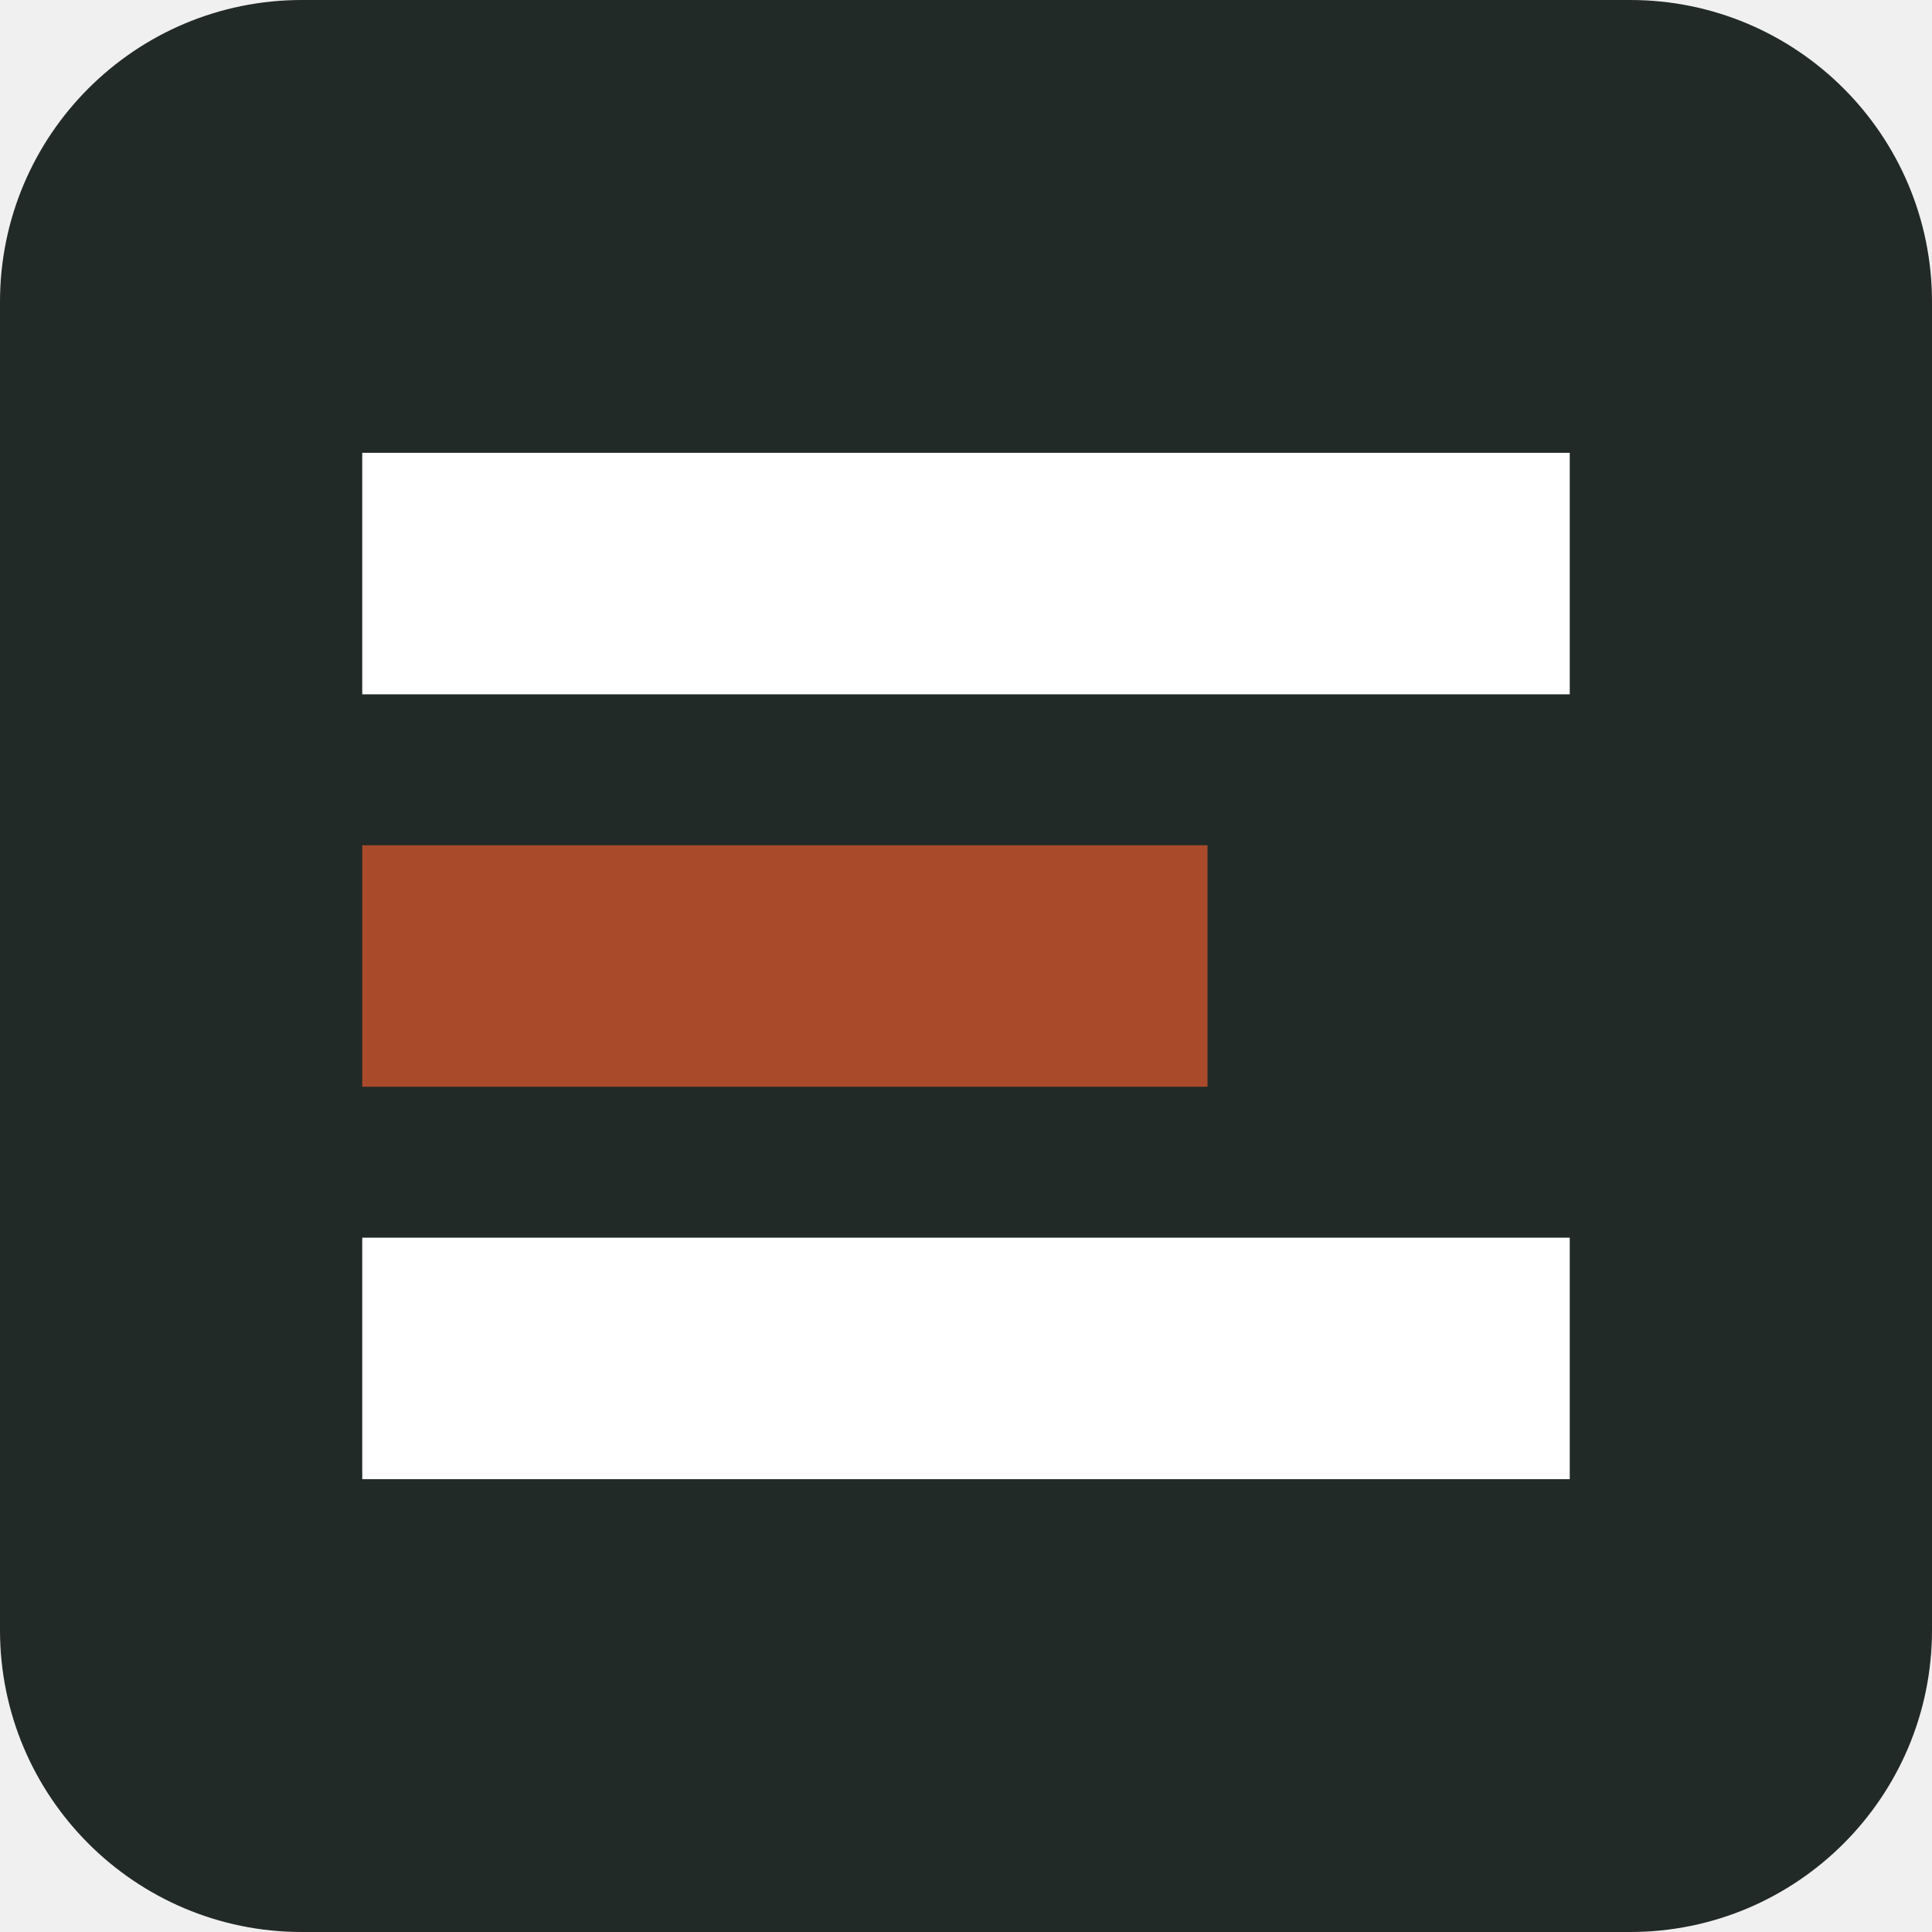
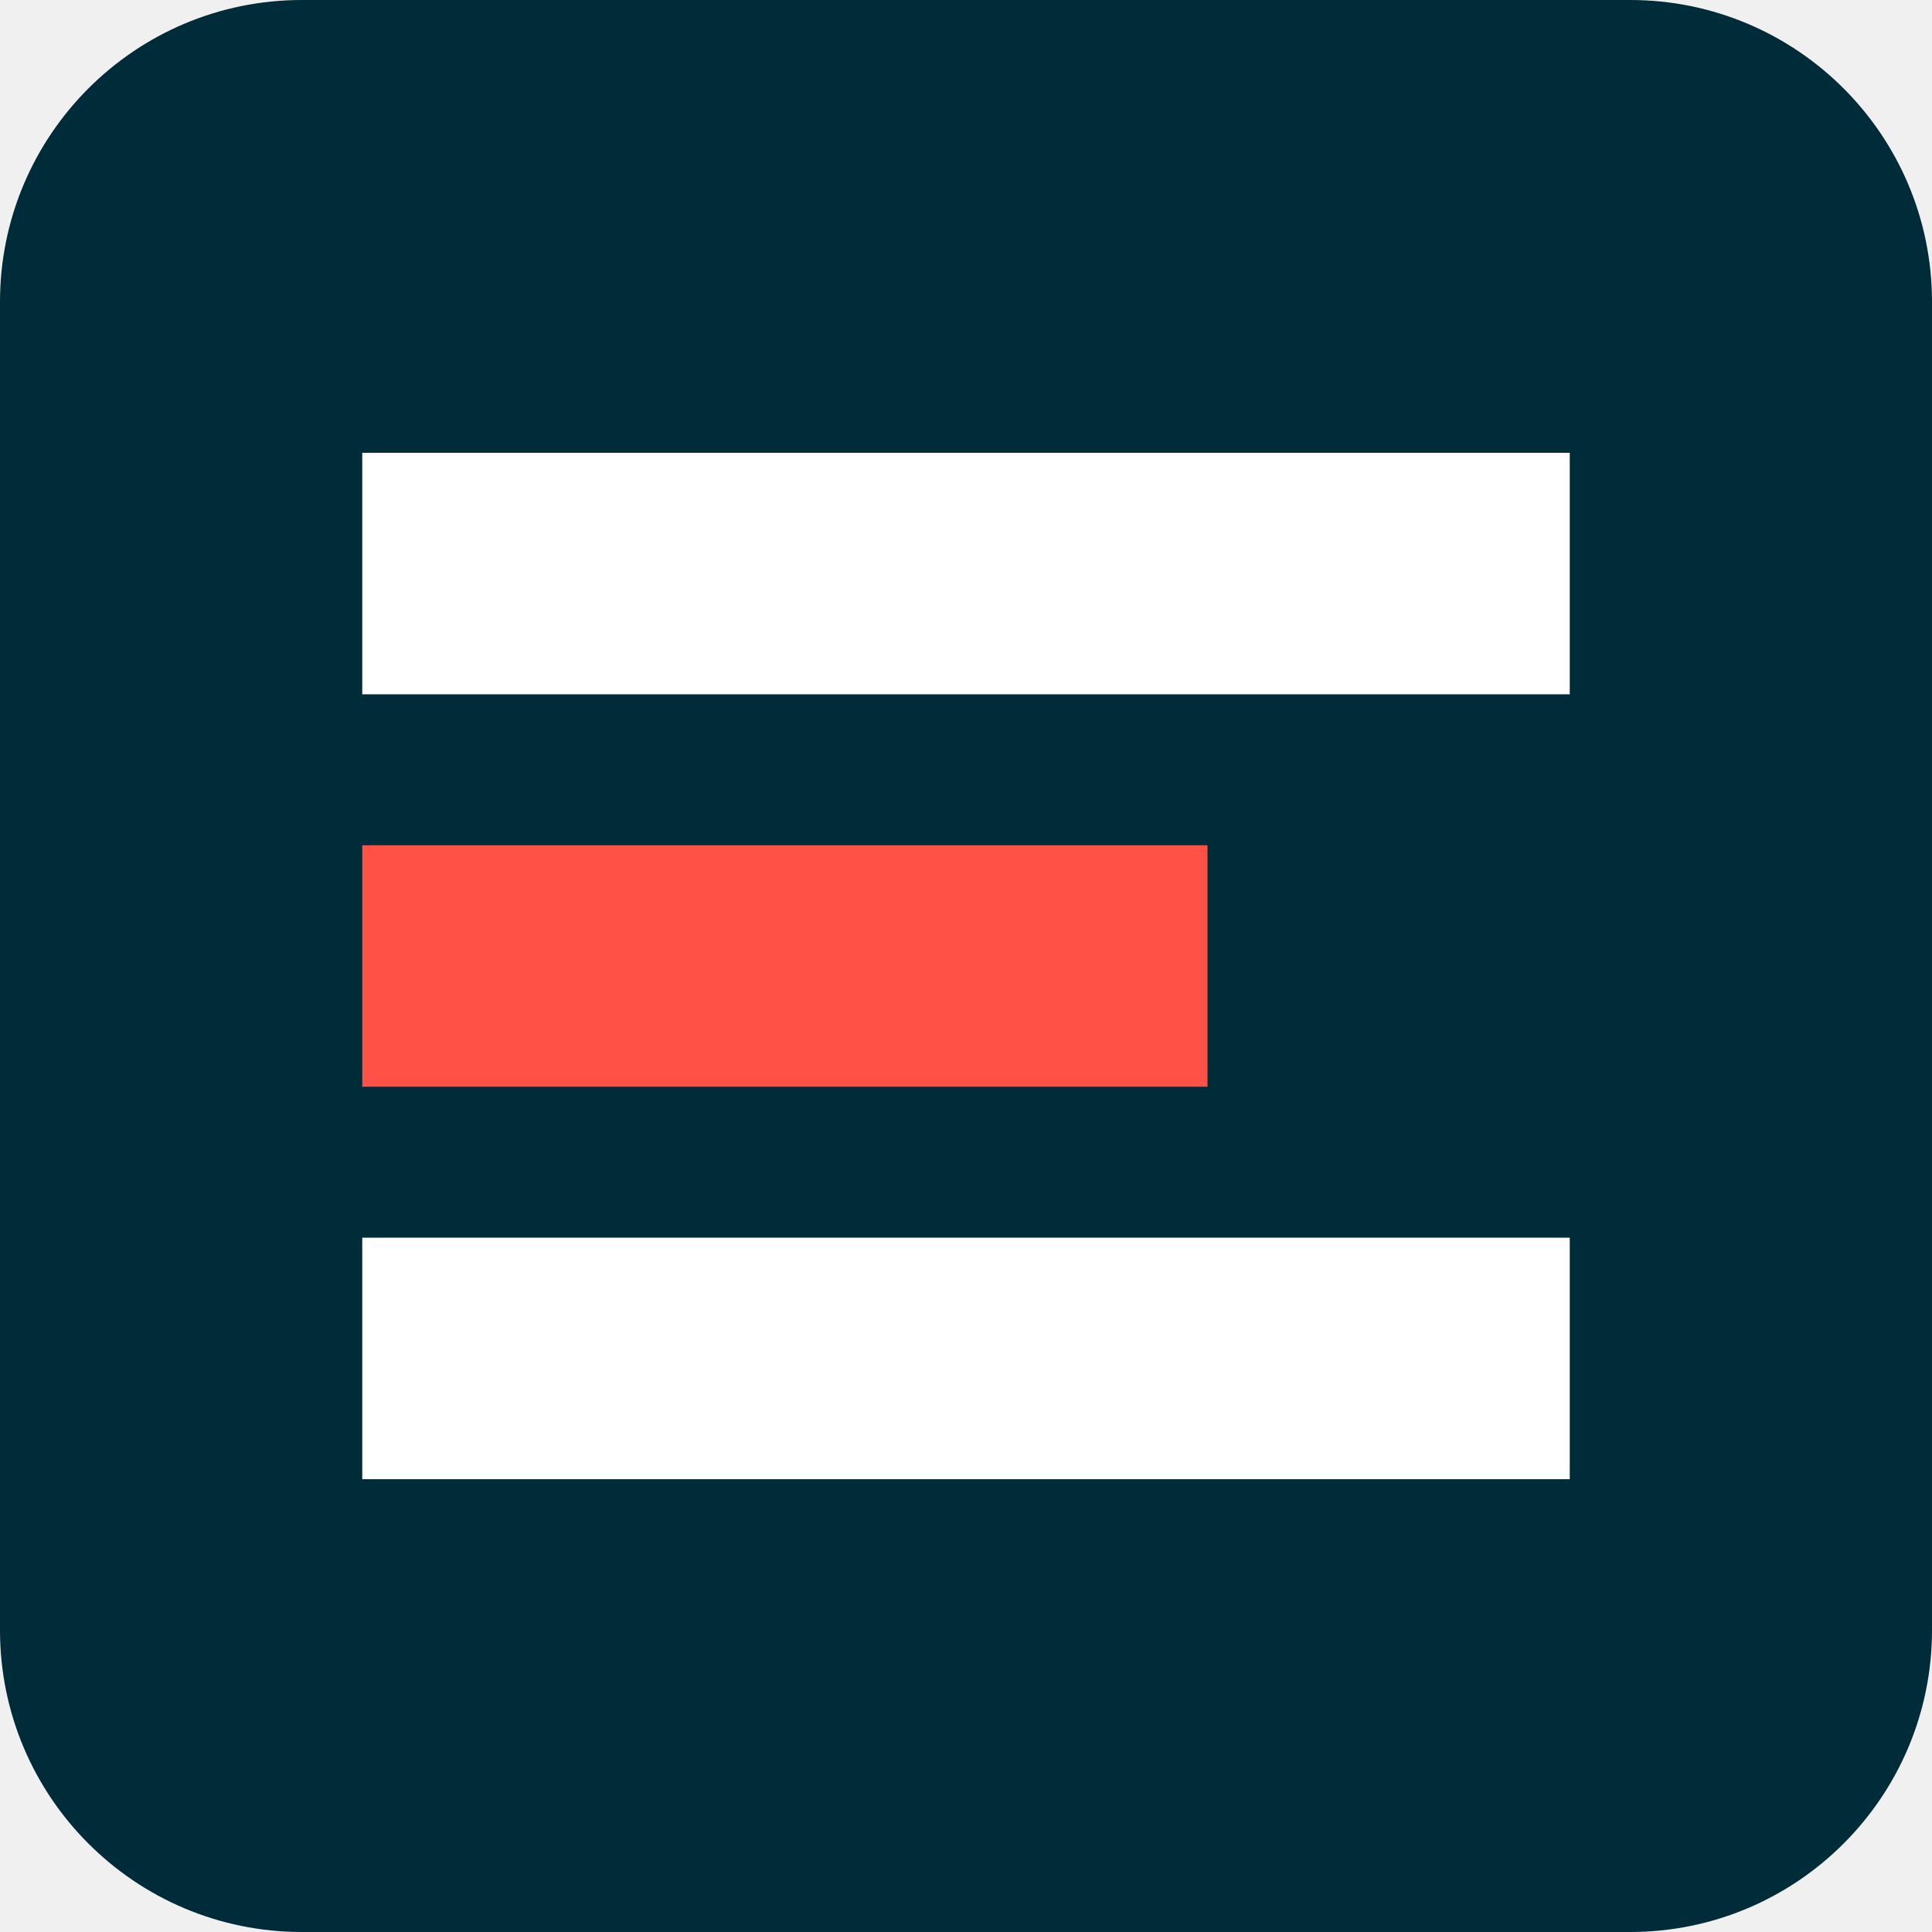
<svg xmlns="http://www.w3.org/2000/svg" viewBox="0 0 64 64">
-   <rect width="64" height="64" rx="10" fill="#222a27" />
+   <rect width="64" height="64" rx="10" fill="#002b38" />
  <rect x="12" y="15" width="40" height="8" fill="#ffffff" />
-   <rect x="12" y="28" width="28" height="8" fill="#a94b2b" />
+   <rect x="12" y="28" width="28" height="8" fill="#ff5145" />
  <rect x="12" y="41" width="40" height="8" fill="#ffffff" />
</svg>
